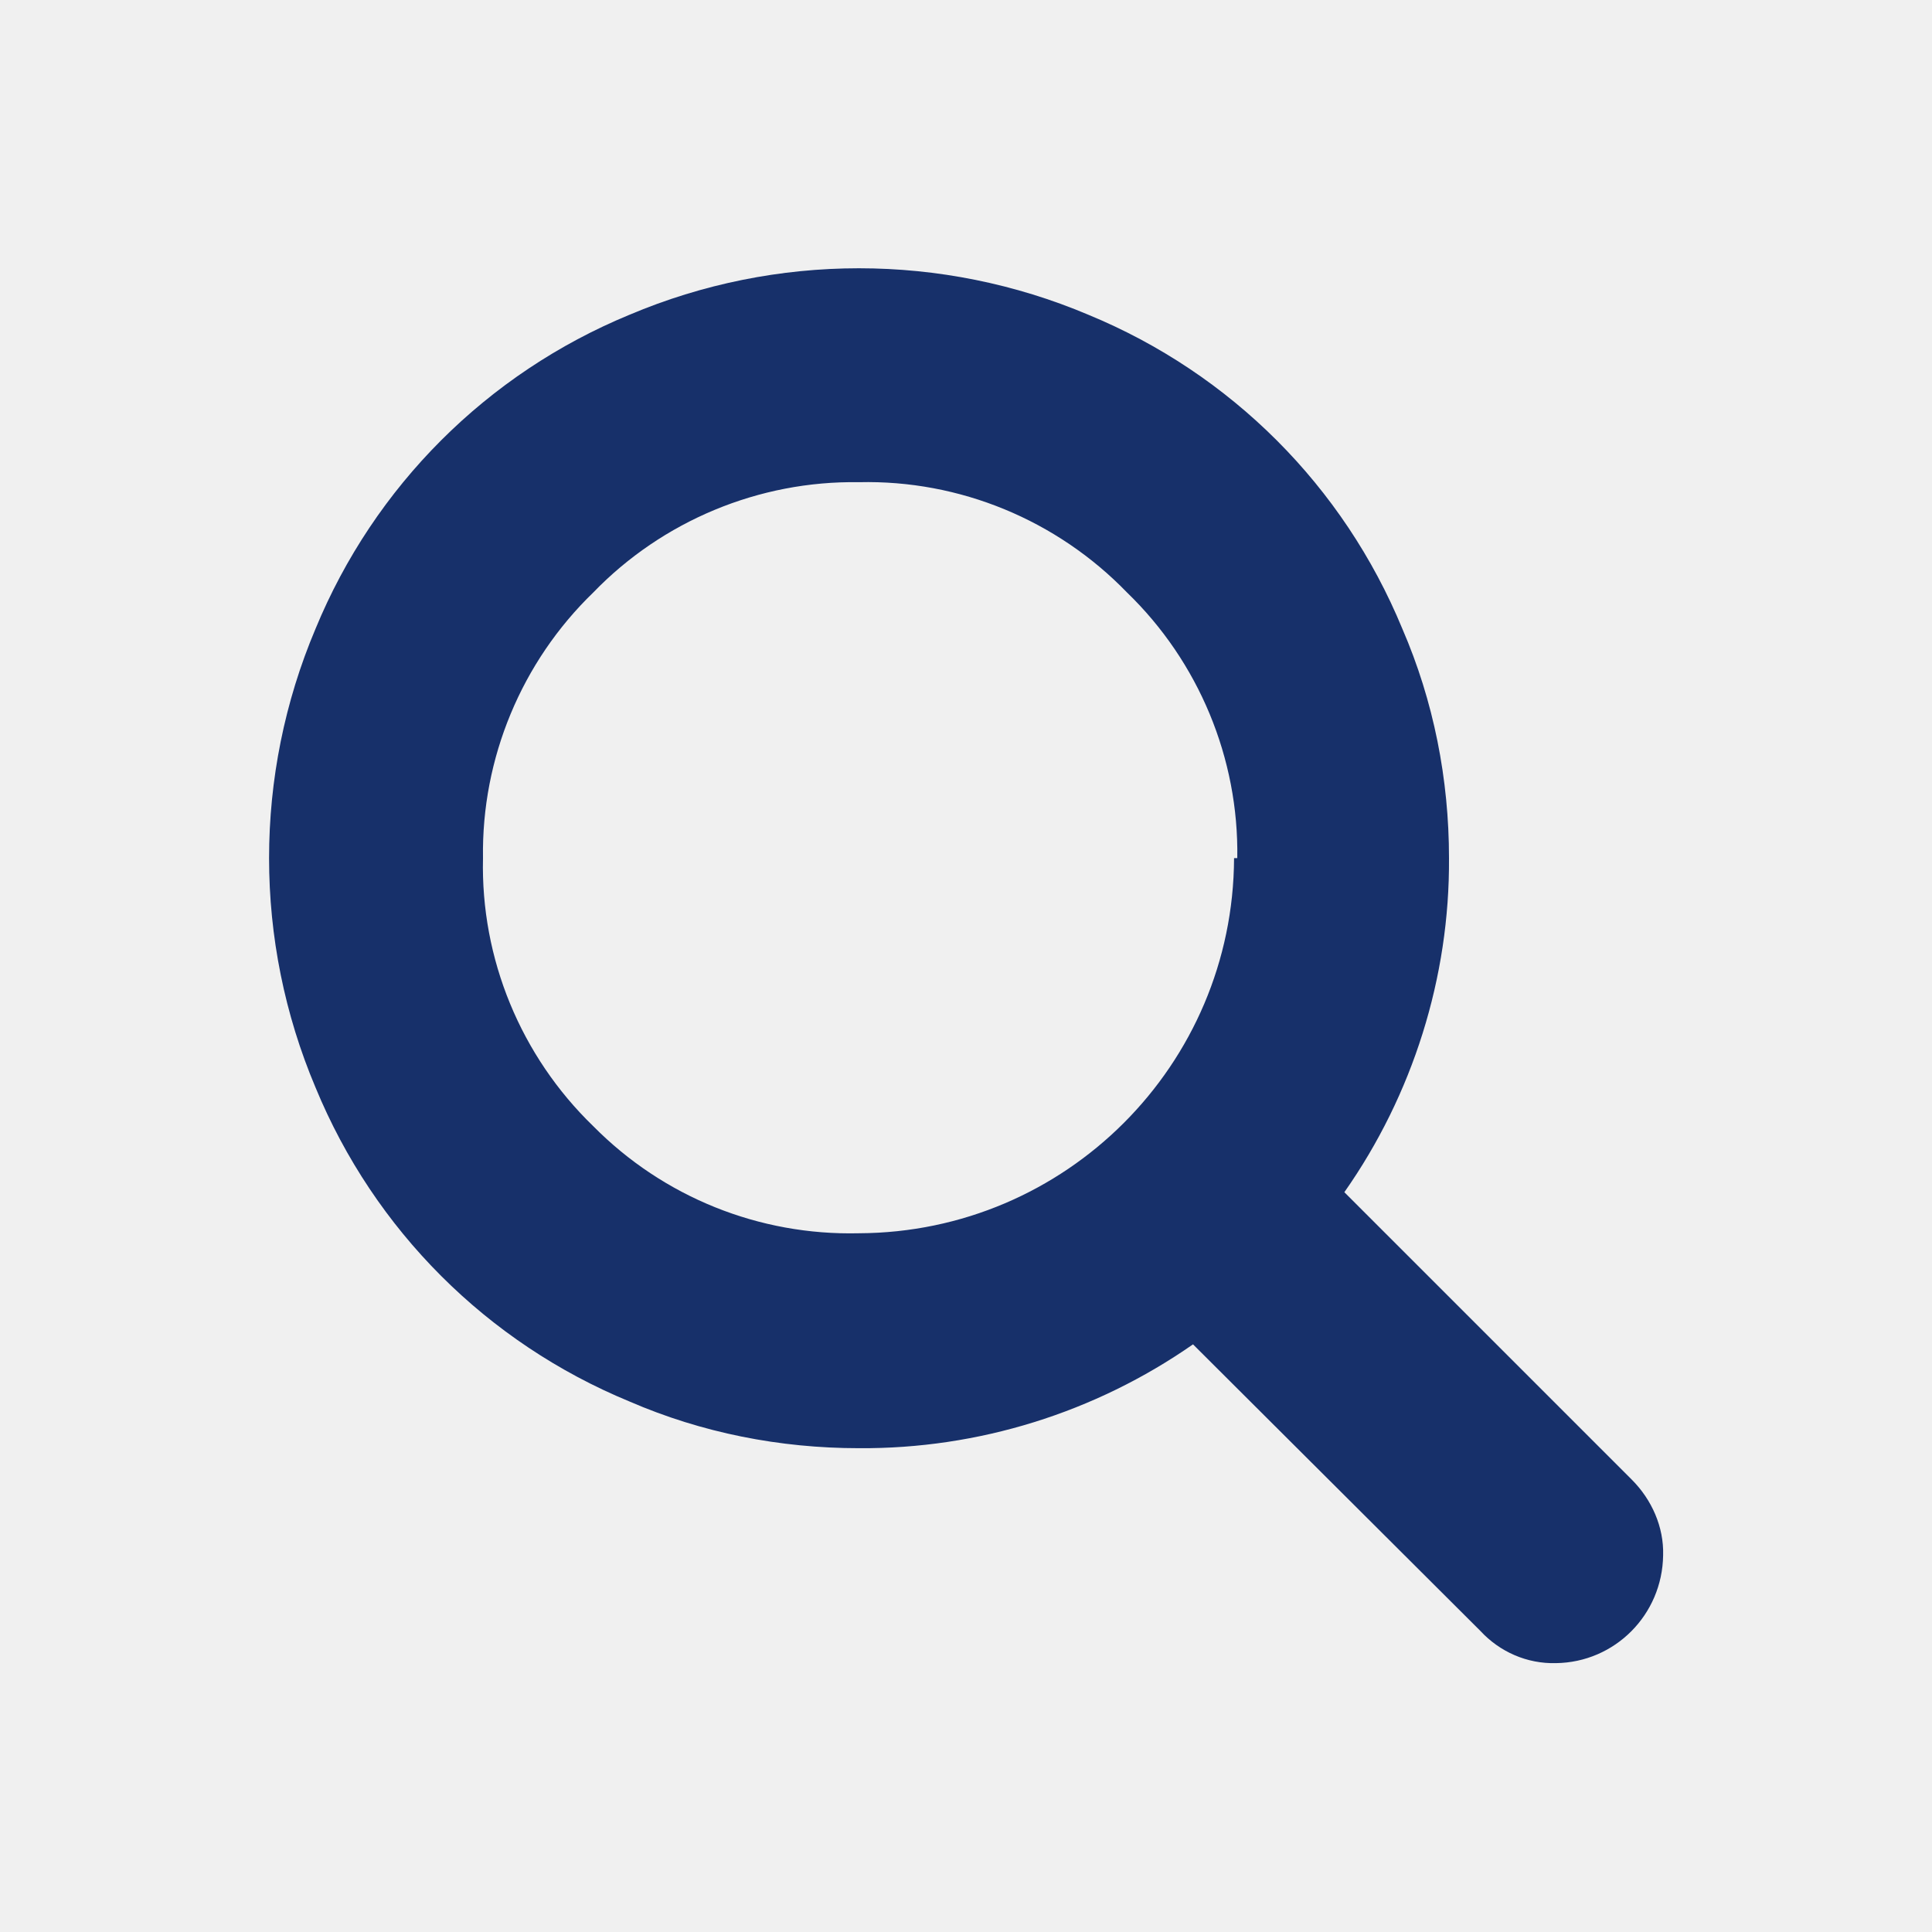
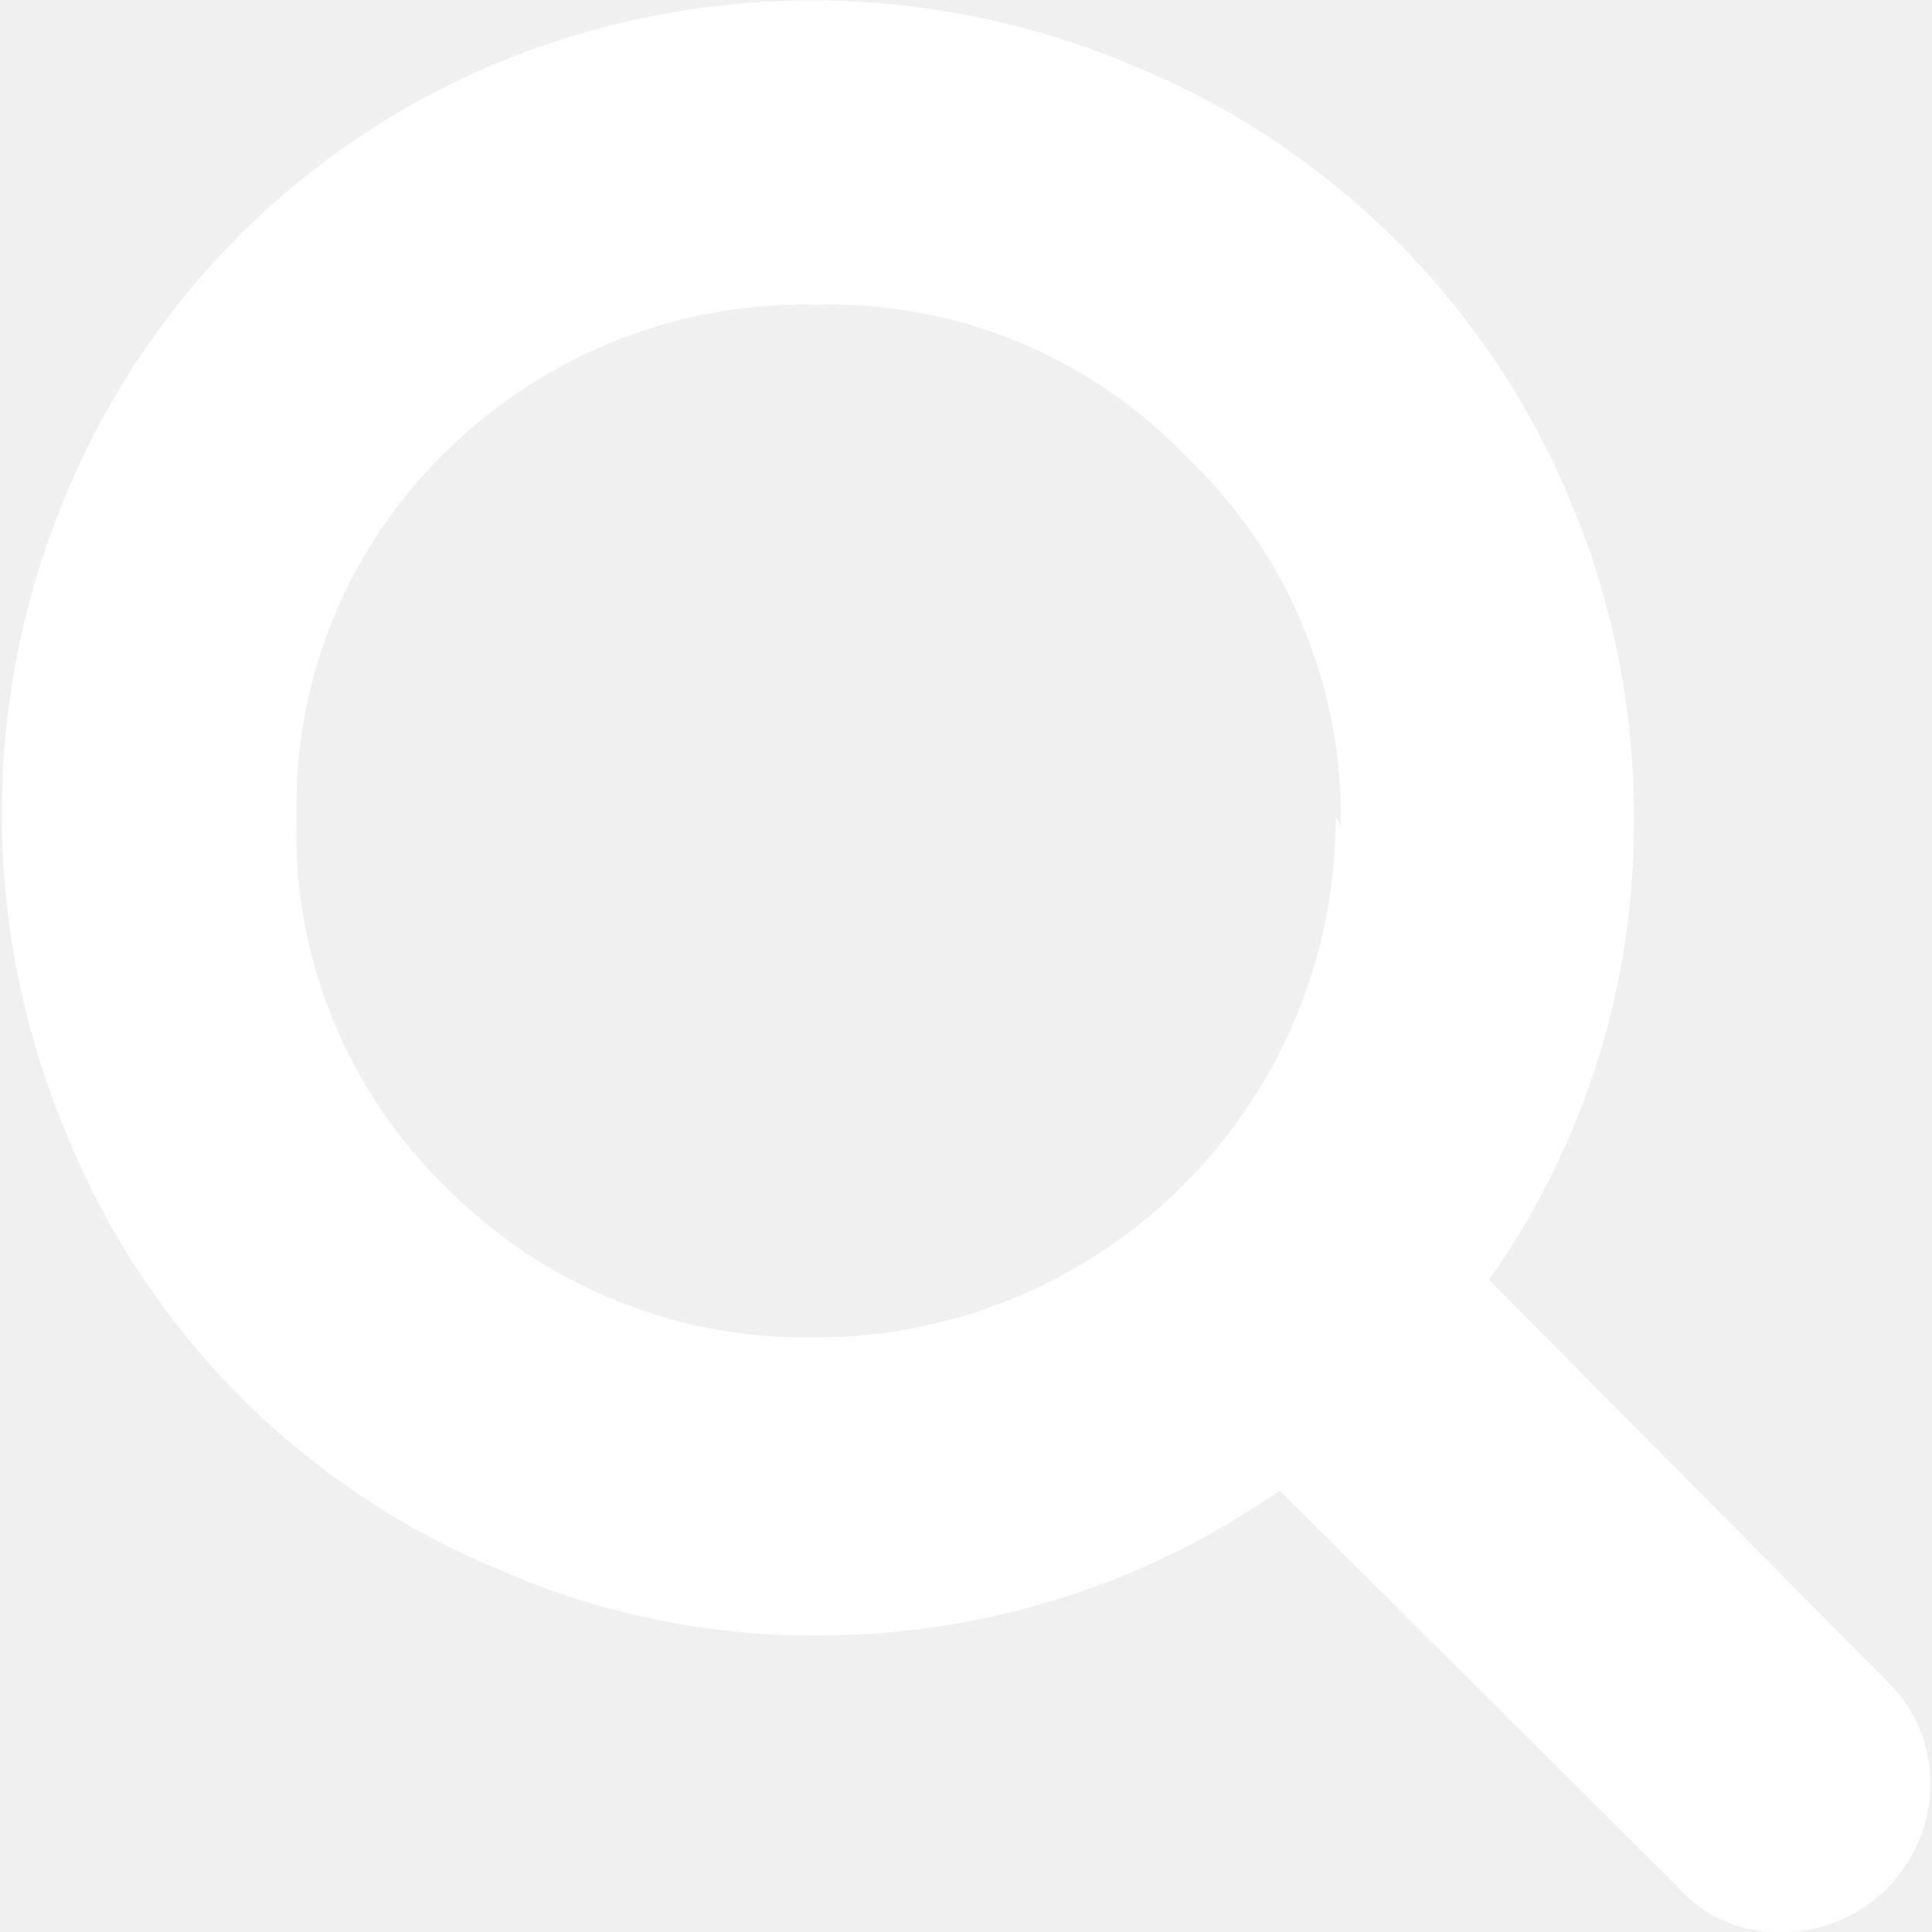
- <svg xmlns="http://www.w3.org/2000/svg" version="1.2" overflow="visible" preserveAspectRatio="none" viewBox="0 0 24 24" width="28" height="28">
-   <g>
-     <path id="search" d="M15.33,10.66c-0.01,2.57-2.09,4.65-4.66,4.66c-1.24,0.03-2.43-0.45-3.3-1.33c-0.9-0.87-1.4-2.08-1.37-3.33  c-0.02-1.24,0.48-2.44,1.37-3.3c0.86-0.89,2.06-1.39,3.3-1.37c1.25-0.03,2.46,0.47,3.33,1.37c0.89,0.86,1.39,2.06,1.37,3.3l0,0  H15.33z M20.66,19.32c0.01-0.35-0.14-0.69-0.39-0.94l-3.57-3.57c0.85-1.21,1.31-2.67,1.3-4.15c0-0.98-0.19-1.95-0.58-2.85  c-0.73-1.77-2.13-3.17-3.9-3.9c-1.82-0.77-3.88-0.77-5.7,0c-1.77,0.73-3.17,2.13-3.9,3.9c-0.77,1.82-0.77,3.88,0,5.7  c0.73,1.77,2.13,3.17,3.9,3.9c0.9,0.39,1.87,0.58,2.85,0.58c1.48,0.01,2.93-0.44,4.15-1.29l3.57,3.56c0.24,0.26,0.58,0.41,0.94,0.4  C20.06,20.65,20.65,20.06,20.66,19.32L20.66,19.32L20.66,19.32z" style="fill: rgb(23, 48, 106);" vector-effect="non-scaling-stroke" />
-   </g>
+ <svg xmlns="http://www.w3.org/2000/svg" id="Layer_1" data-name="Layer 1" viewBox="0 0 11.73 11.73">
+   <defs>
+     <style>.cls-1{fill:#fff;}</style>
+   </defs>
+   <path id="search" class="cls-1" d="M8.25,5.11A3.16,3.16,0,0,1,5.1,8.27a3.07,3.07,0,0,1-2.24-.9,3,3,0,0,1-.92-2.26,3,3,0,0,1,.92-2.23A3.1,3.1,0,0,1,5.1,2a3,3,0,0,1,2.25.93,3,3,0,0,1,.93,2.23h0ZM11.86,11a.86.86,0,0,0-.26-.64L9.18,7.92a4.78,4.78,0,0,0,.88-2.81,4.93,4.93,0,0,0-.39-1.93A4.88,4.88,0,0,0,7,.54a5,5,0,0,0-3.86,0A4.85,4.85,0,0,0,.53,3.18,5,5,0,0,0,.53,7,4.82,4.82,0,0,0,3.17,9.68a4.73,4.73,0,0,0,1.93.4A4.9,4.9,0,0,0,7.91,9.2l2.42,2.41a.8.8,0,0,0,.63.27.9.9,0,0,0,.9-.9Z" transform="translate(-0.14 -0.15)" />
</svg>
